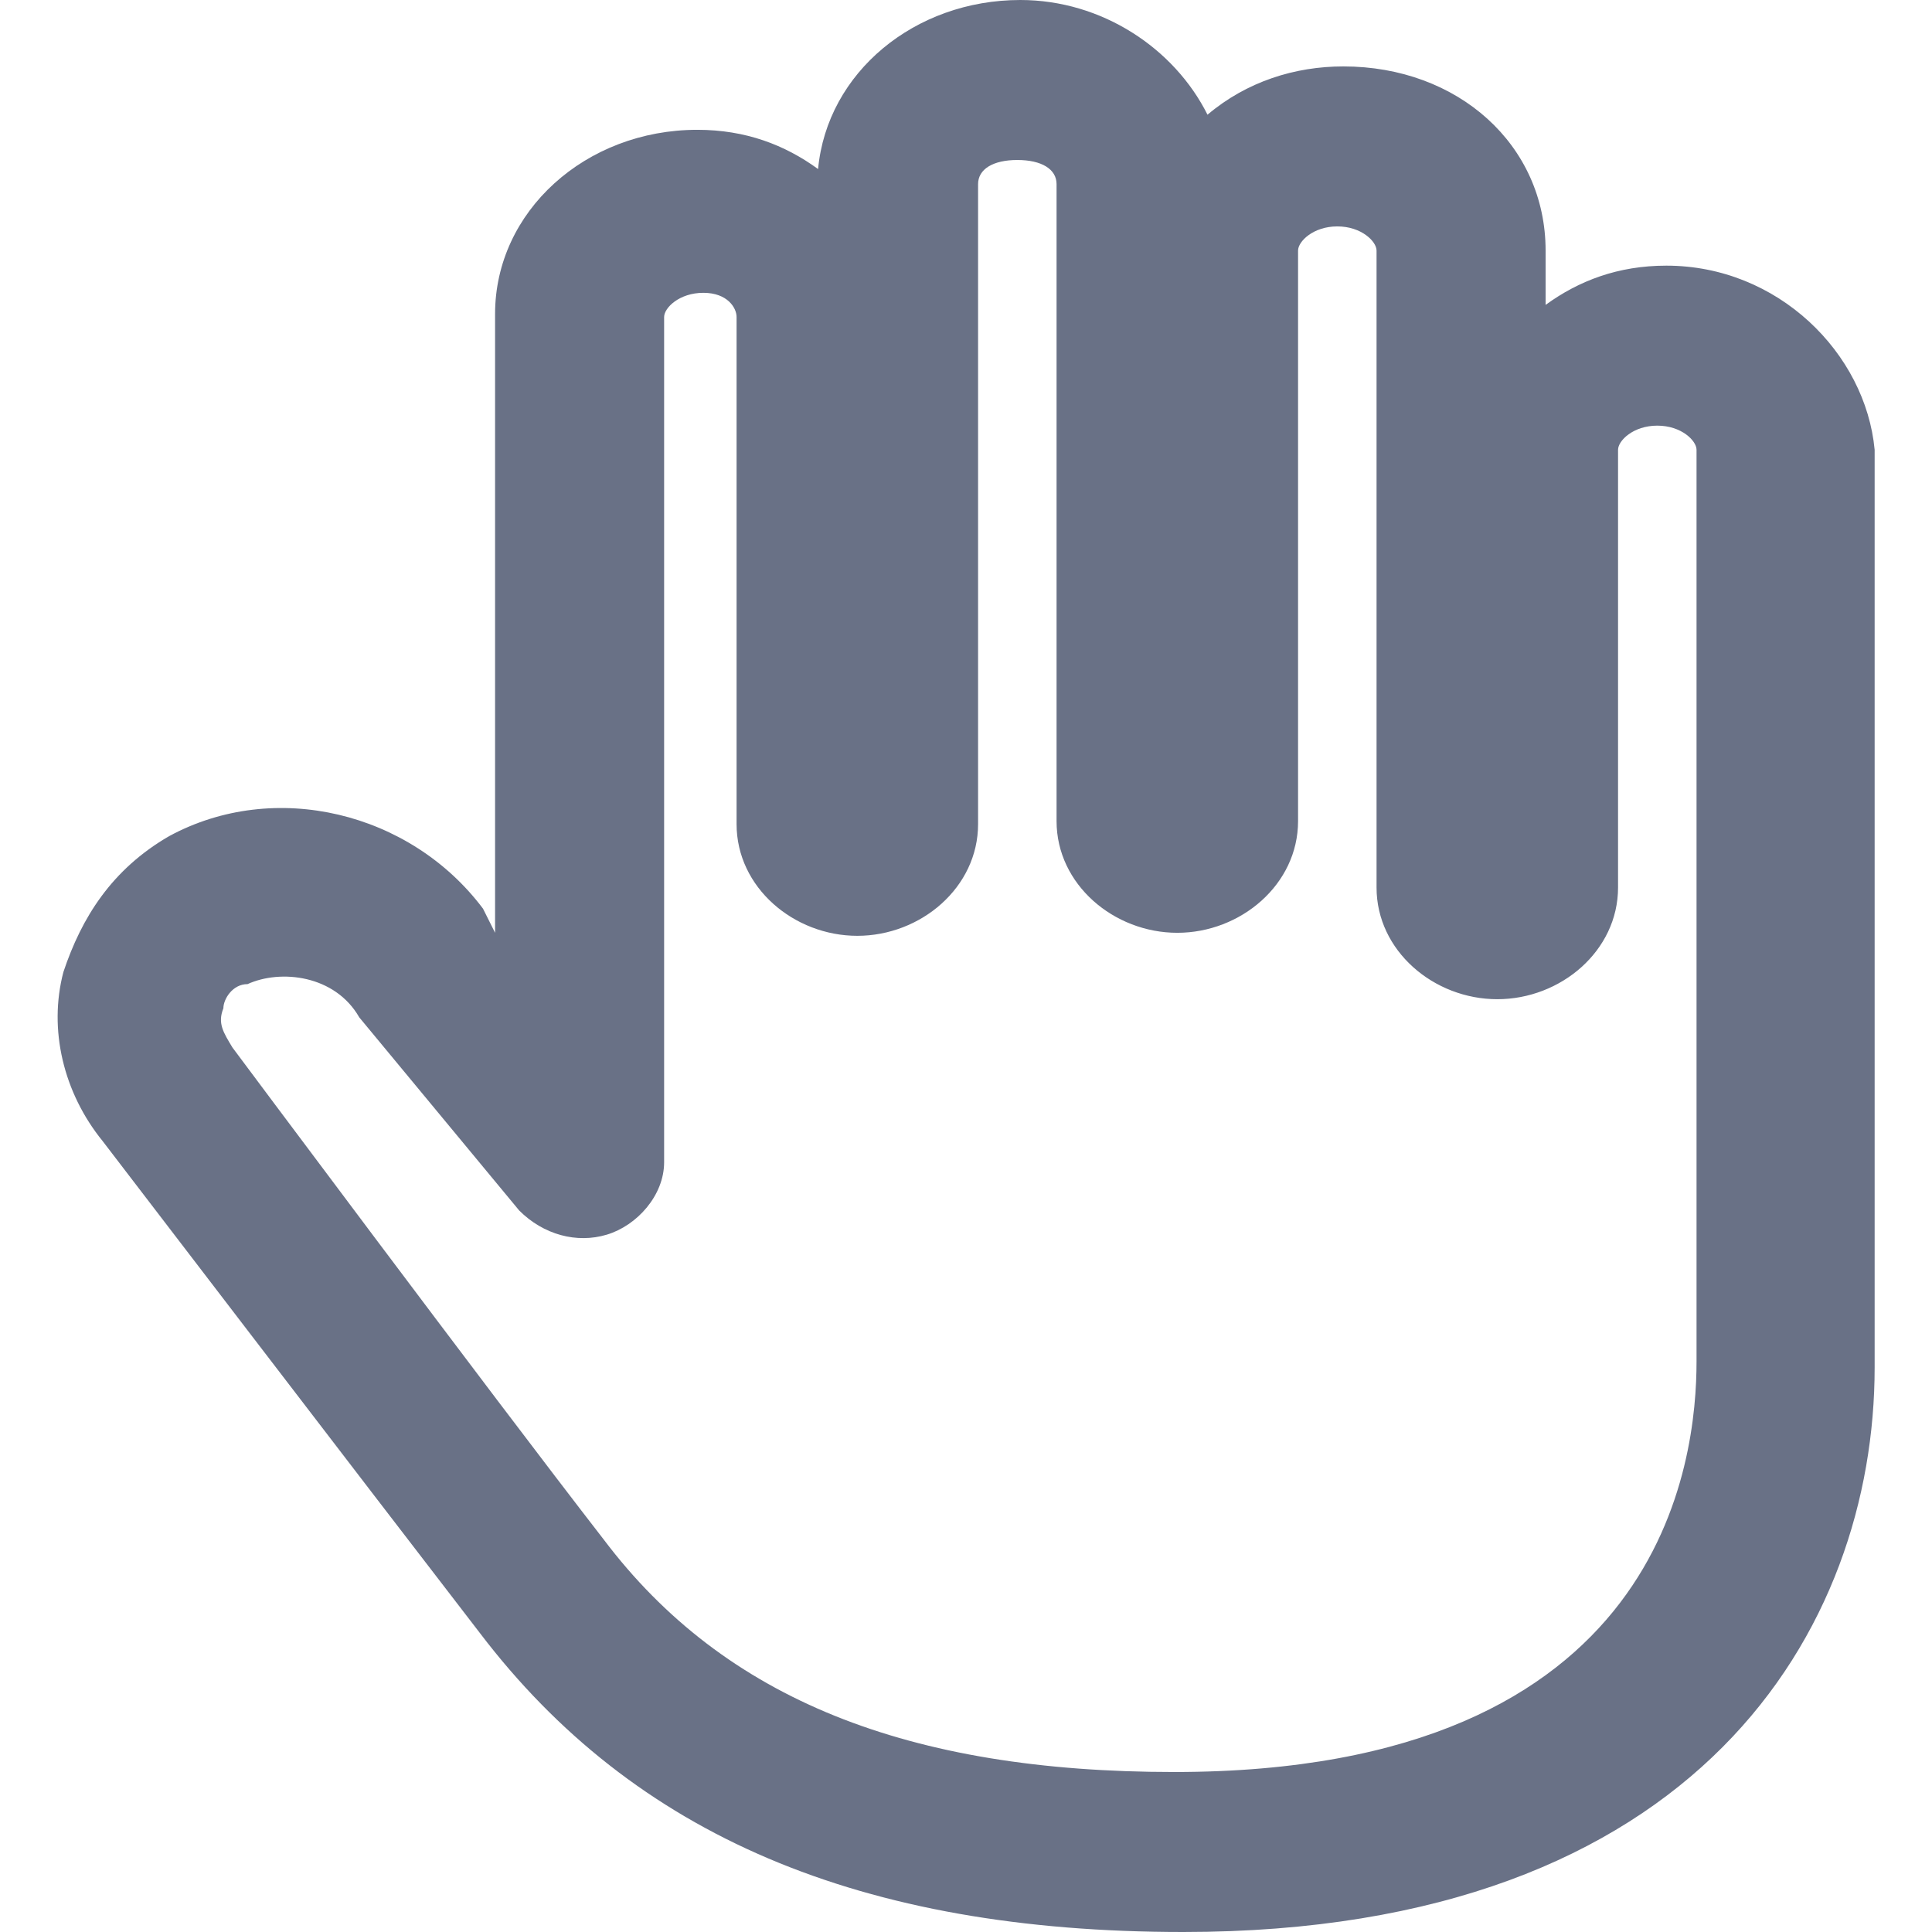
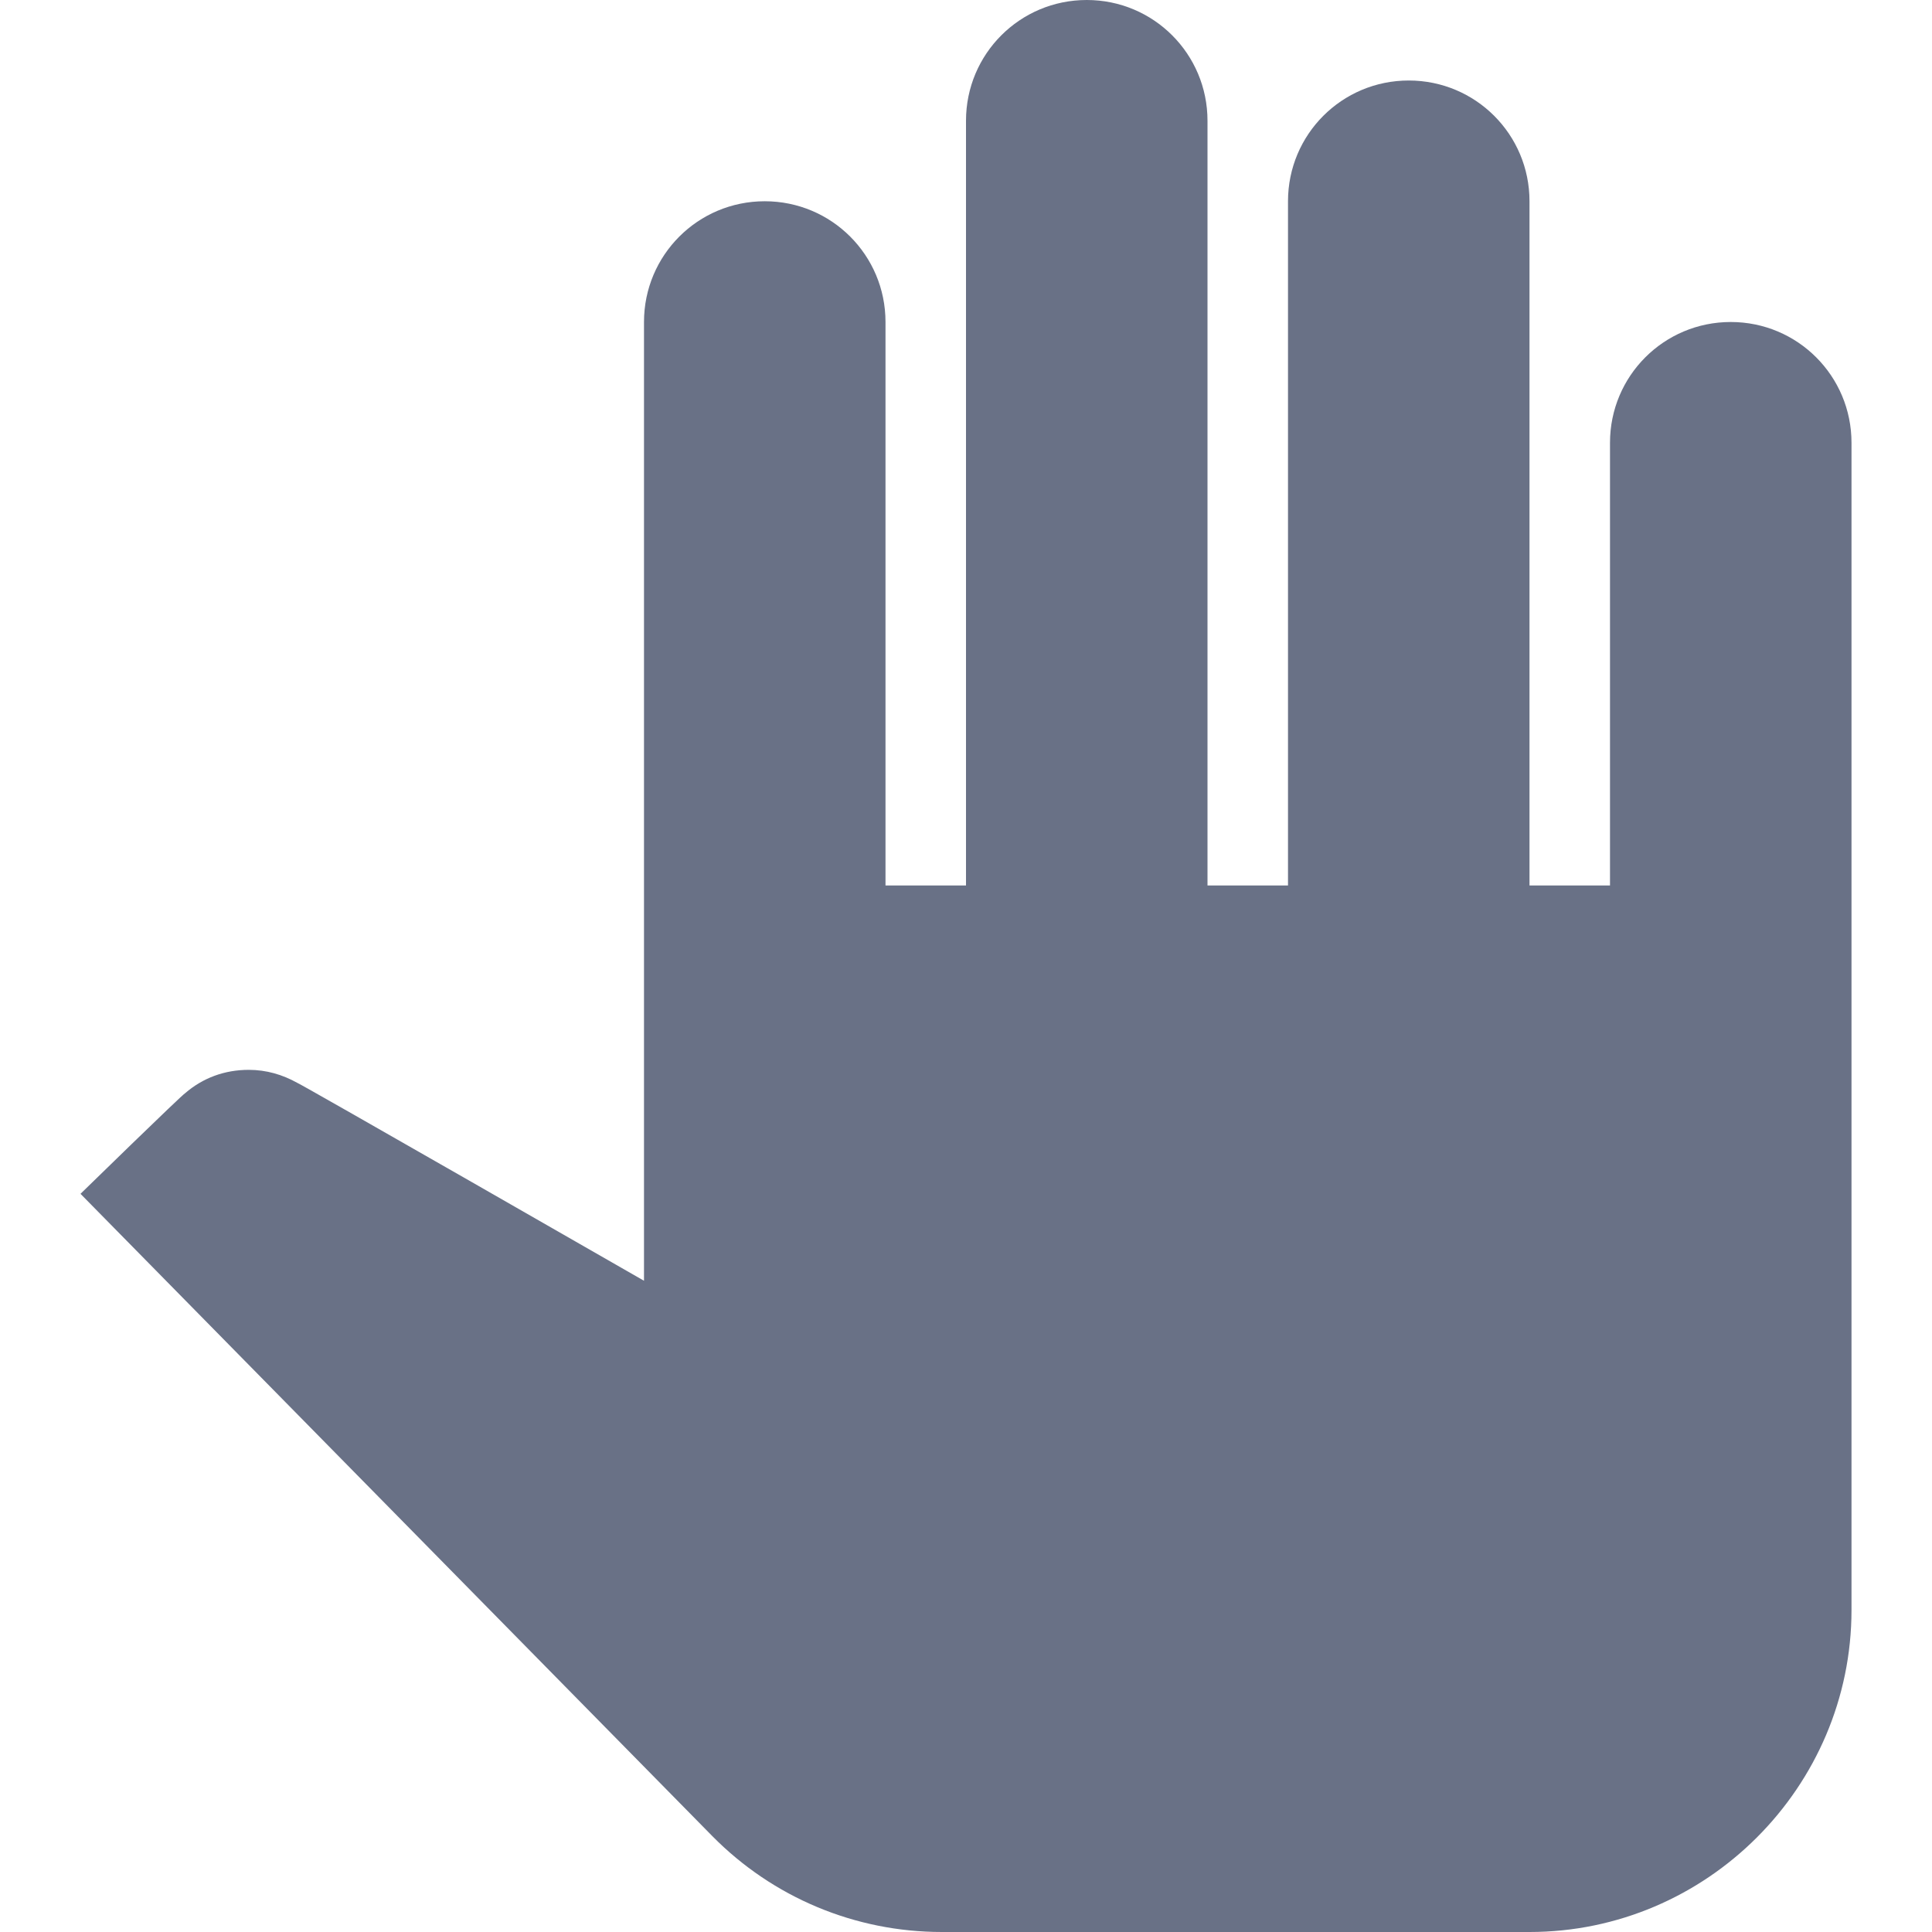
- <svg xmlns="http://www.w3.org/2000/svg" t="1648559935853" class="icon" viewBox="0 0 1024 1024" version="1.1" p-id="7292" fill="#697186" width="200" height="200">
-   <defs>
-     <style type="text/css" />
-   </defs>
-   <path d="M883.2 140.8c-25.6 0-46.4 8-64 20.8V132.8c0-56-46.4-97.6-107.2-97.6-25.6 0-51.2 8-72 25.6C622.4 25.6 584 0 540.8 0c-56 0-102.4 38.4-107.2 89.6-17.6-12.8-38.4-20.8-64-20.8-59.2 0-107.2 43.2-107.2 97.6v328l-6.4-12.8c-38.4-51.2-110.4-68.8-166.4-38.4-30.4 17.6-46.4 43.2-56 72-8 30.4 0 64 20.8 89.6 0 0 140.8 184 200 260.8C336 972.8 456 1024 627.2 1024c273.6 0 366.4-161.6 366.4-299.2V238.4c-4.8-51.2-51.2-97.6-110.4-97.6z m16 580.8c0 51.2-16 217.6-276.8 217.6-140.8 0-238.4-38.4-302.4-123.2-60.8-78.4-196.8-260.8-196.8-260.8-4.8-8-8-12.8-4.8-20.8 0-4.8 4.8-12.8 12.8-12.8 17.6-8 46.4-4.8 59.2 17.6l84.8 102.4c12.8 12.8 30.4 17.6 46.4 12.8s30.4-20.8 30.4-38.4v-448c0-4.8 8-12.8 20.8-12.8s17.6 8 17.6 12.8v268.8c0 33.6 30.4 59.2 64 59.2s64-25.6 64-59.2V97.6c0-8 8-12.8 20.8-12.8s20.8 4.8 20.8 12.8v337.6c0 33.6 30.4 59.2 64 59.2s64-25.6 64-59.2V132.8c0-4.8 8-12.8 20.8-12.8s20.8 8 20.8 12.8v337.6c0 33.6 30.4 59.2 64 59.2s64-25.6 64-59.2V238.4c0-4.8 8-12.8 20.8-12.8s20.8 8 20.8 12.8v483.2z" p-id="7293" fill="#697186" />
+ <svg xmlns="http://www.w3.org/2000/svg" viewBox="0 0 24 24" width="24" height="24">
+   <path fill="#697186" d="M23,5.5V20c0,2.2-1.8,4-4,4h-7.3c-1.08,0-2.1-0.43-2.85-1.19L1,14.83c0,0,1.26-1.23,1.3-1.25 c0.22-0.19,0.49-0.29,0.79-0.29c0.22,0,0.42,0.06,0.6,0.16C3.73,13.46,8,15.91,8,15.91V4c0-0.83,0.67-1.5,1.5-1.5S11,3.17,11,4v7 h1V1.5C12,0.67,12.67,0,13.5,0S15,0.67,15,1.5V11h1V2.5C16,1.67,16.67,1,17.5,1S19,1.67,19,2.5V11h1V5.5C20,4.67,20.67,4,21.5,4 S23,4.67,23,5.5z" />
</svg>
